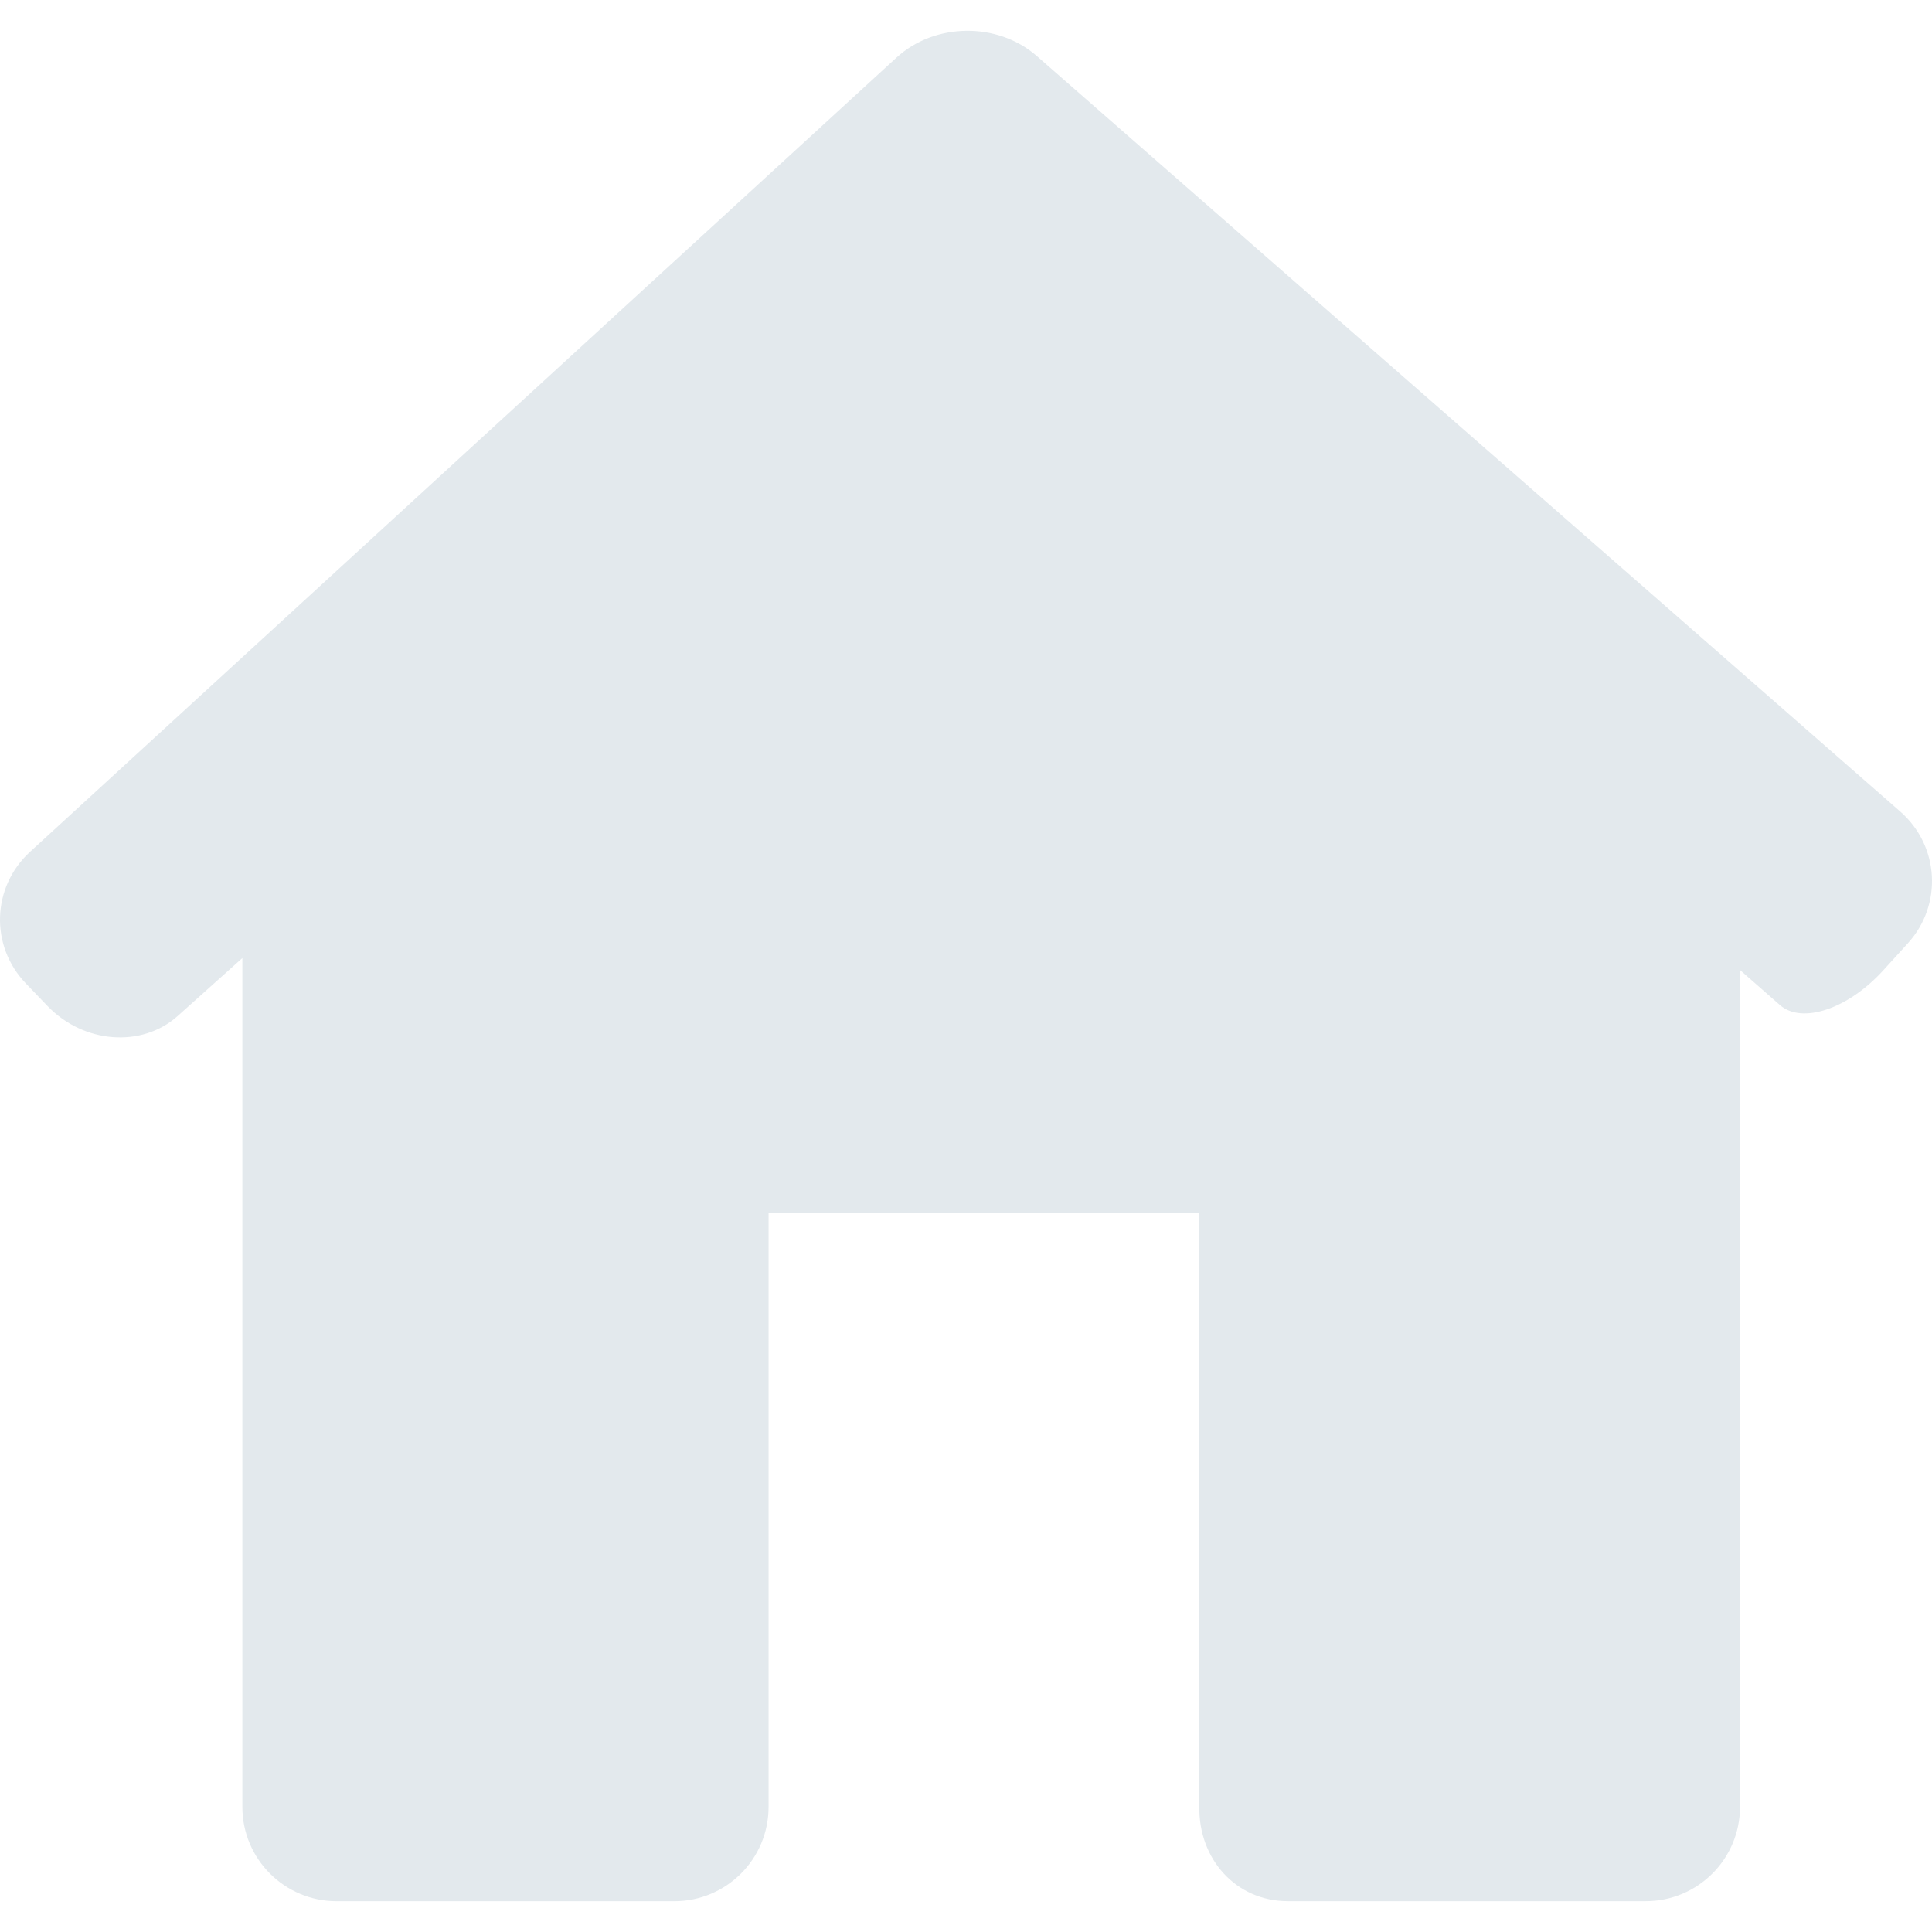
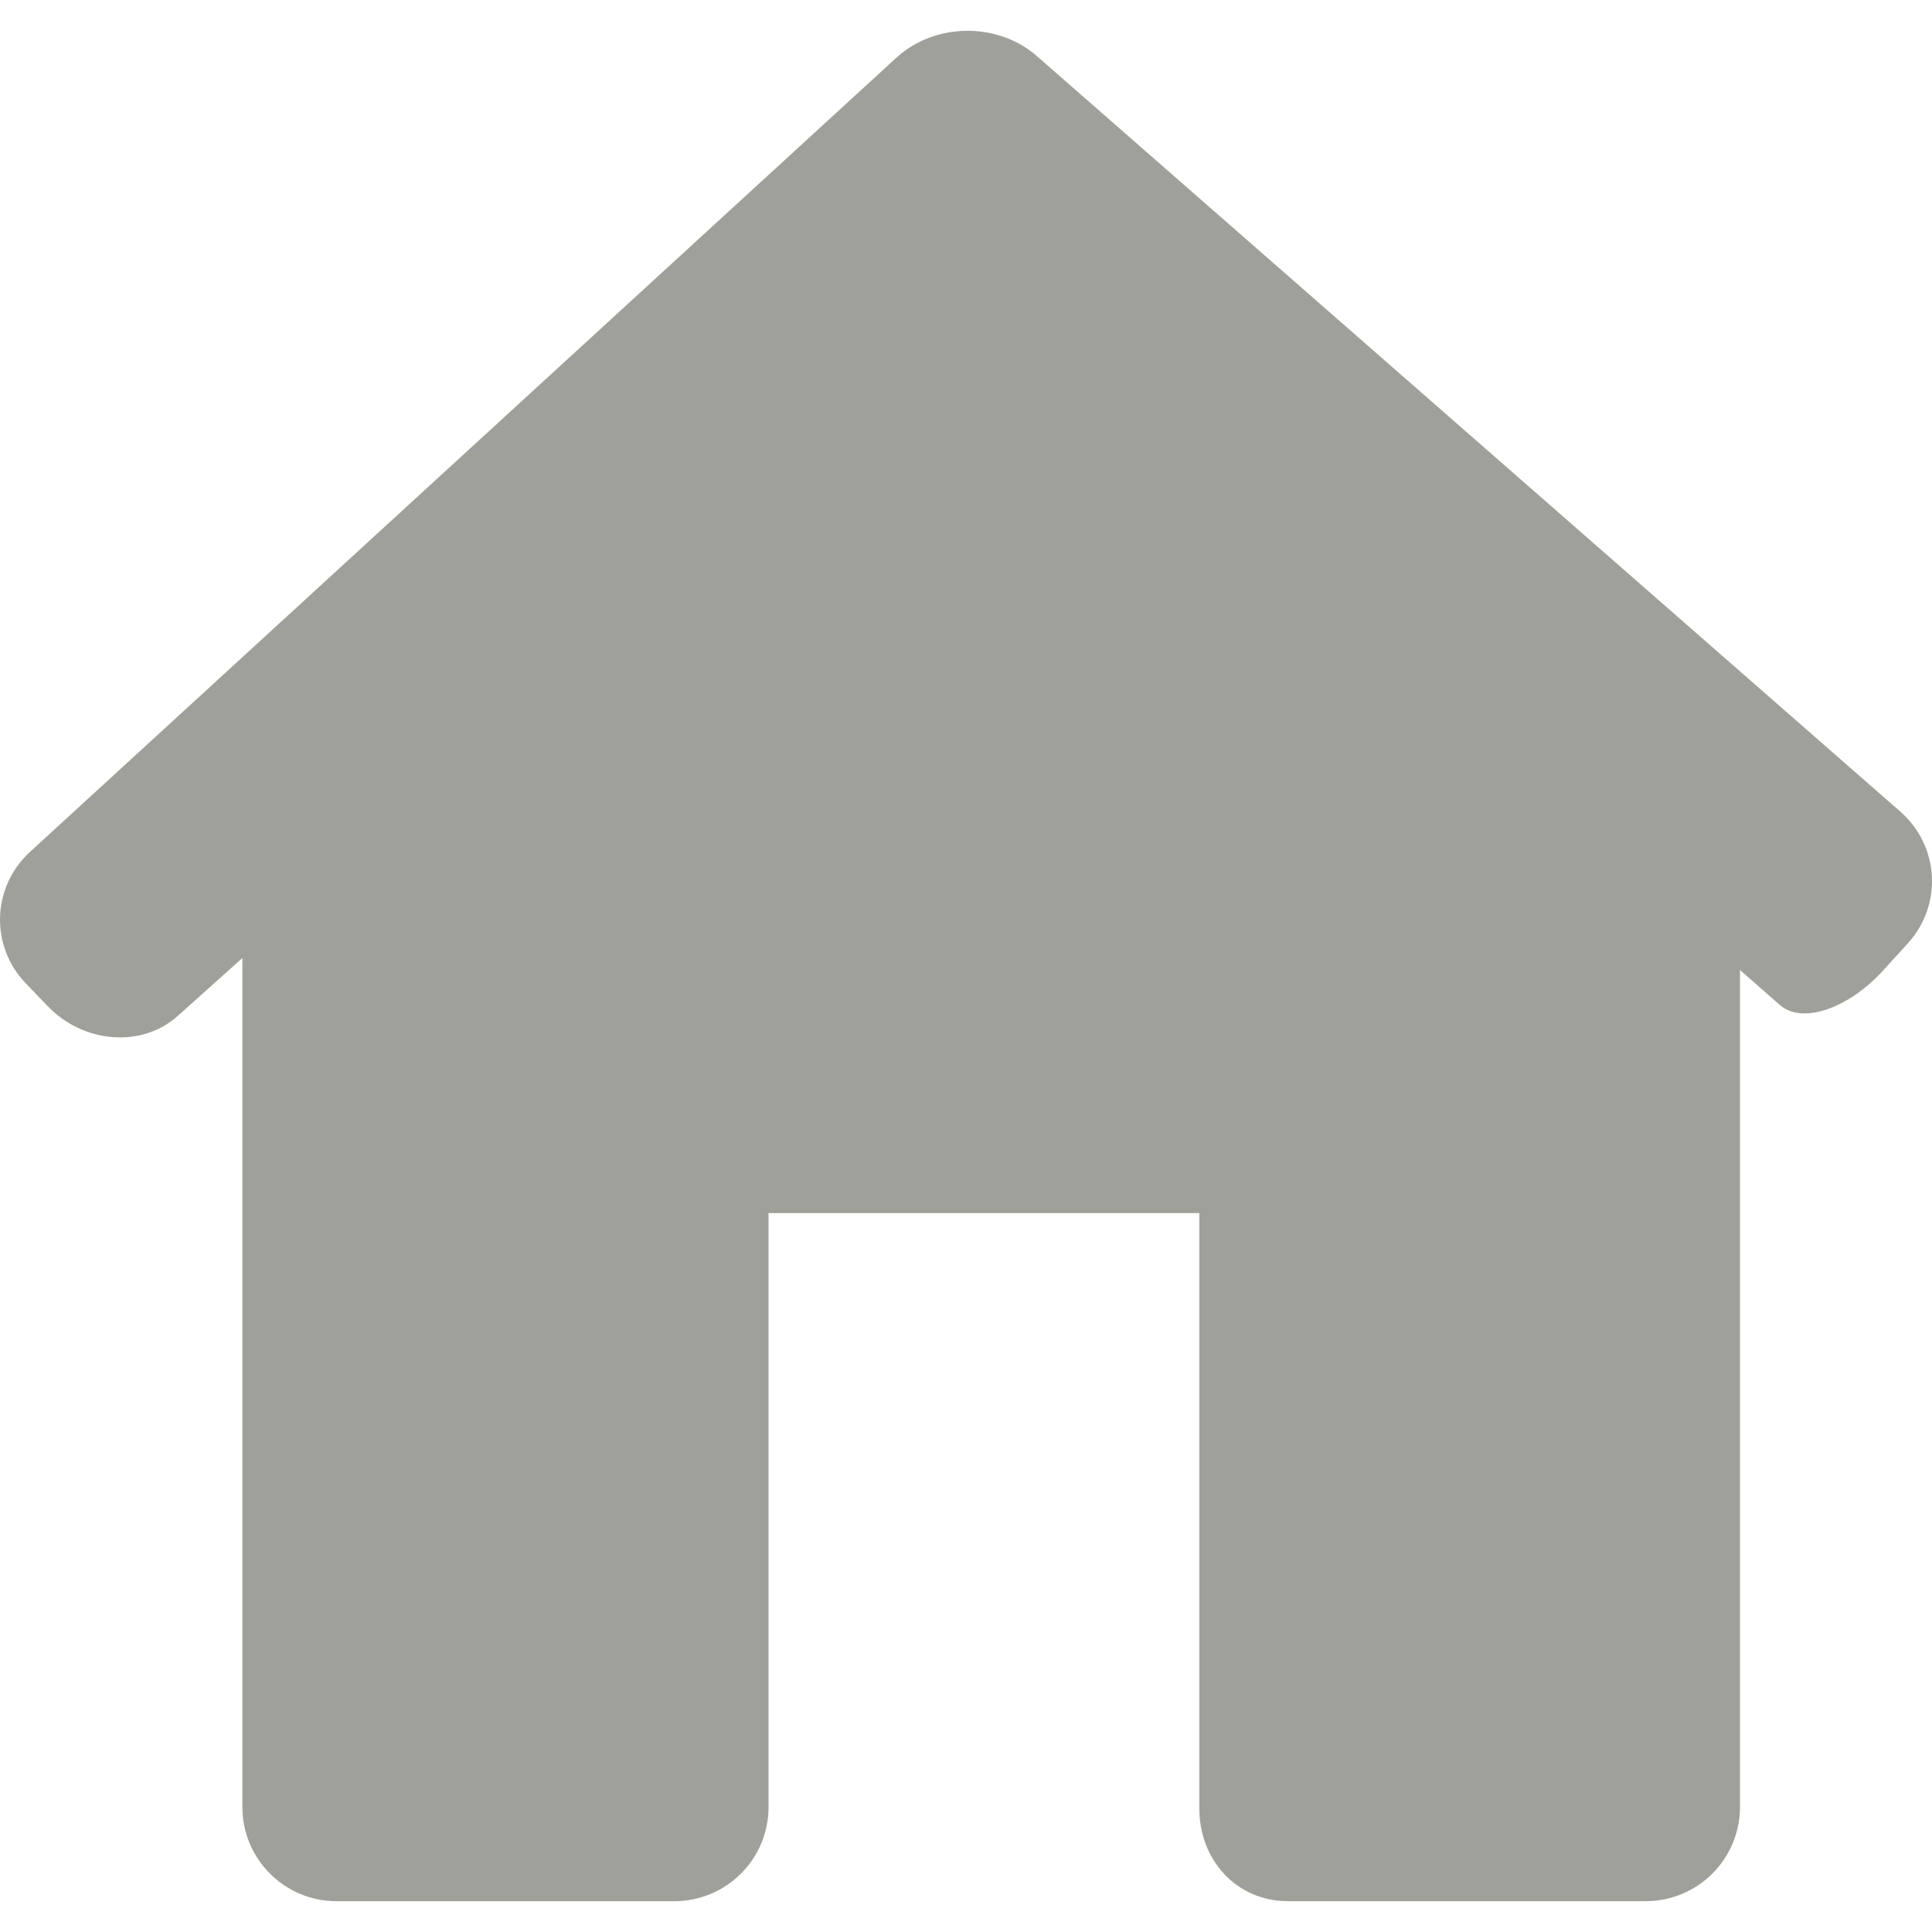
<svg xmlns="http://www.w3.org/2000/svg" version="1.1" id="Capa_1" x="0px" y="0px" viewBox="0 0 306.773 306.773" style="enable-background:new 0 0 306.773 306.773;" xml:space="preserve" width="512px" height="512px">
  <g>
    <g>
-       <path d="M302.93,149.794c5.561-6.116,5.024-15.49-1.199-20.932L164.63,8.898   c-6.223-5.442-16.2-5.328-22.292,0.257L4.771,135.258c-6.092,5.585-6.391,14.947-0.662,20.902l3.449,3.592   c5.722,5.955,14.971,6.665,20.645,1.581l10.281-9.207v134.792c0,8.27,6.701,14.965,14.965,14.965h53.624   c8.264,0,14.965-6.695,14.965-14.965v-94.3h68.398v94.3c-0.119,8.264,5.794,14.959,14.058,14.959h56.828   c8.264,0,14.965-6.695,14.965-14.965V154.024c0,0,2.84,2.488,6.343,5.567c3.497,3.073,10.842,0.609,16.403-5.513L302.93,149.794z" data-original="#010002" class="active-path" data-old_color="#010002" fill="#E3E9ED" />
+       <path d="M302.93,149.794c5.561-6.116,5.024-15.49-1.199-20.932L164.63,8.898   c-6.223-5.442-16.2-5.328-22.292,0.257L4.771,135.258c-6.092,5.585-6.391,14.947-0.662,20.902l3.449,3.592   c5.722,5.955,14.971,6.665,20.645,1.581l10.281-9.207v134.792c0,8.27,6.701,14.965,14.965,14.965h53.624   c8.264,0,14.965-6.695,14.965-14.965v-94.3h68.398v94.3c-0.119,8.264,5.794,14.959,14.058,14.959h56.828   c8.264,0,14.965-6.695,14.965-14.965V154.024c0,0,2.84,2.488,6.343,5.567c3.497,3.073,10.842,0.609,16.403-5.513L302.93,149.794z" data-original="#010002" class="active-path" data-old_color="#010002" fill="#a0a09b" />
    </g>
  </g>
</svg>
